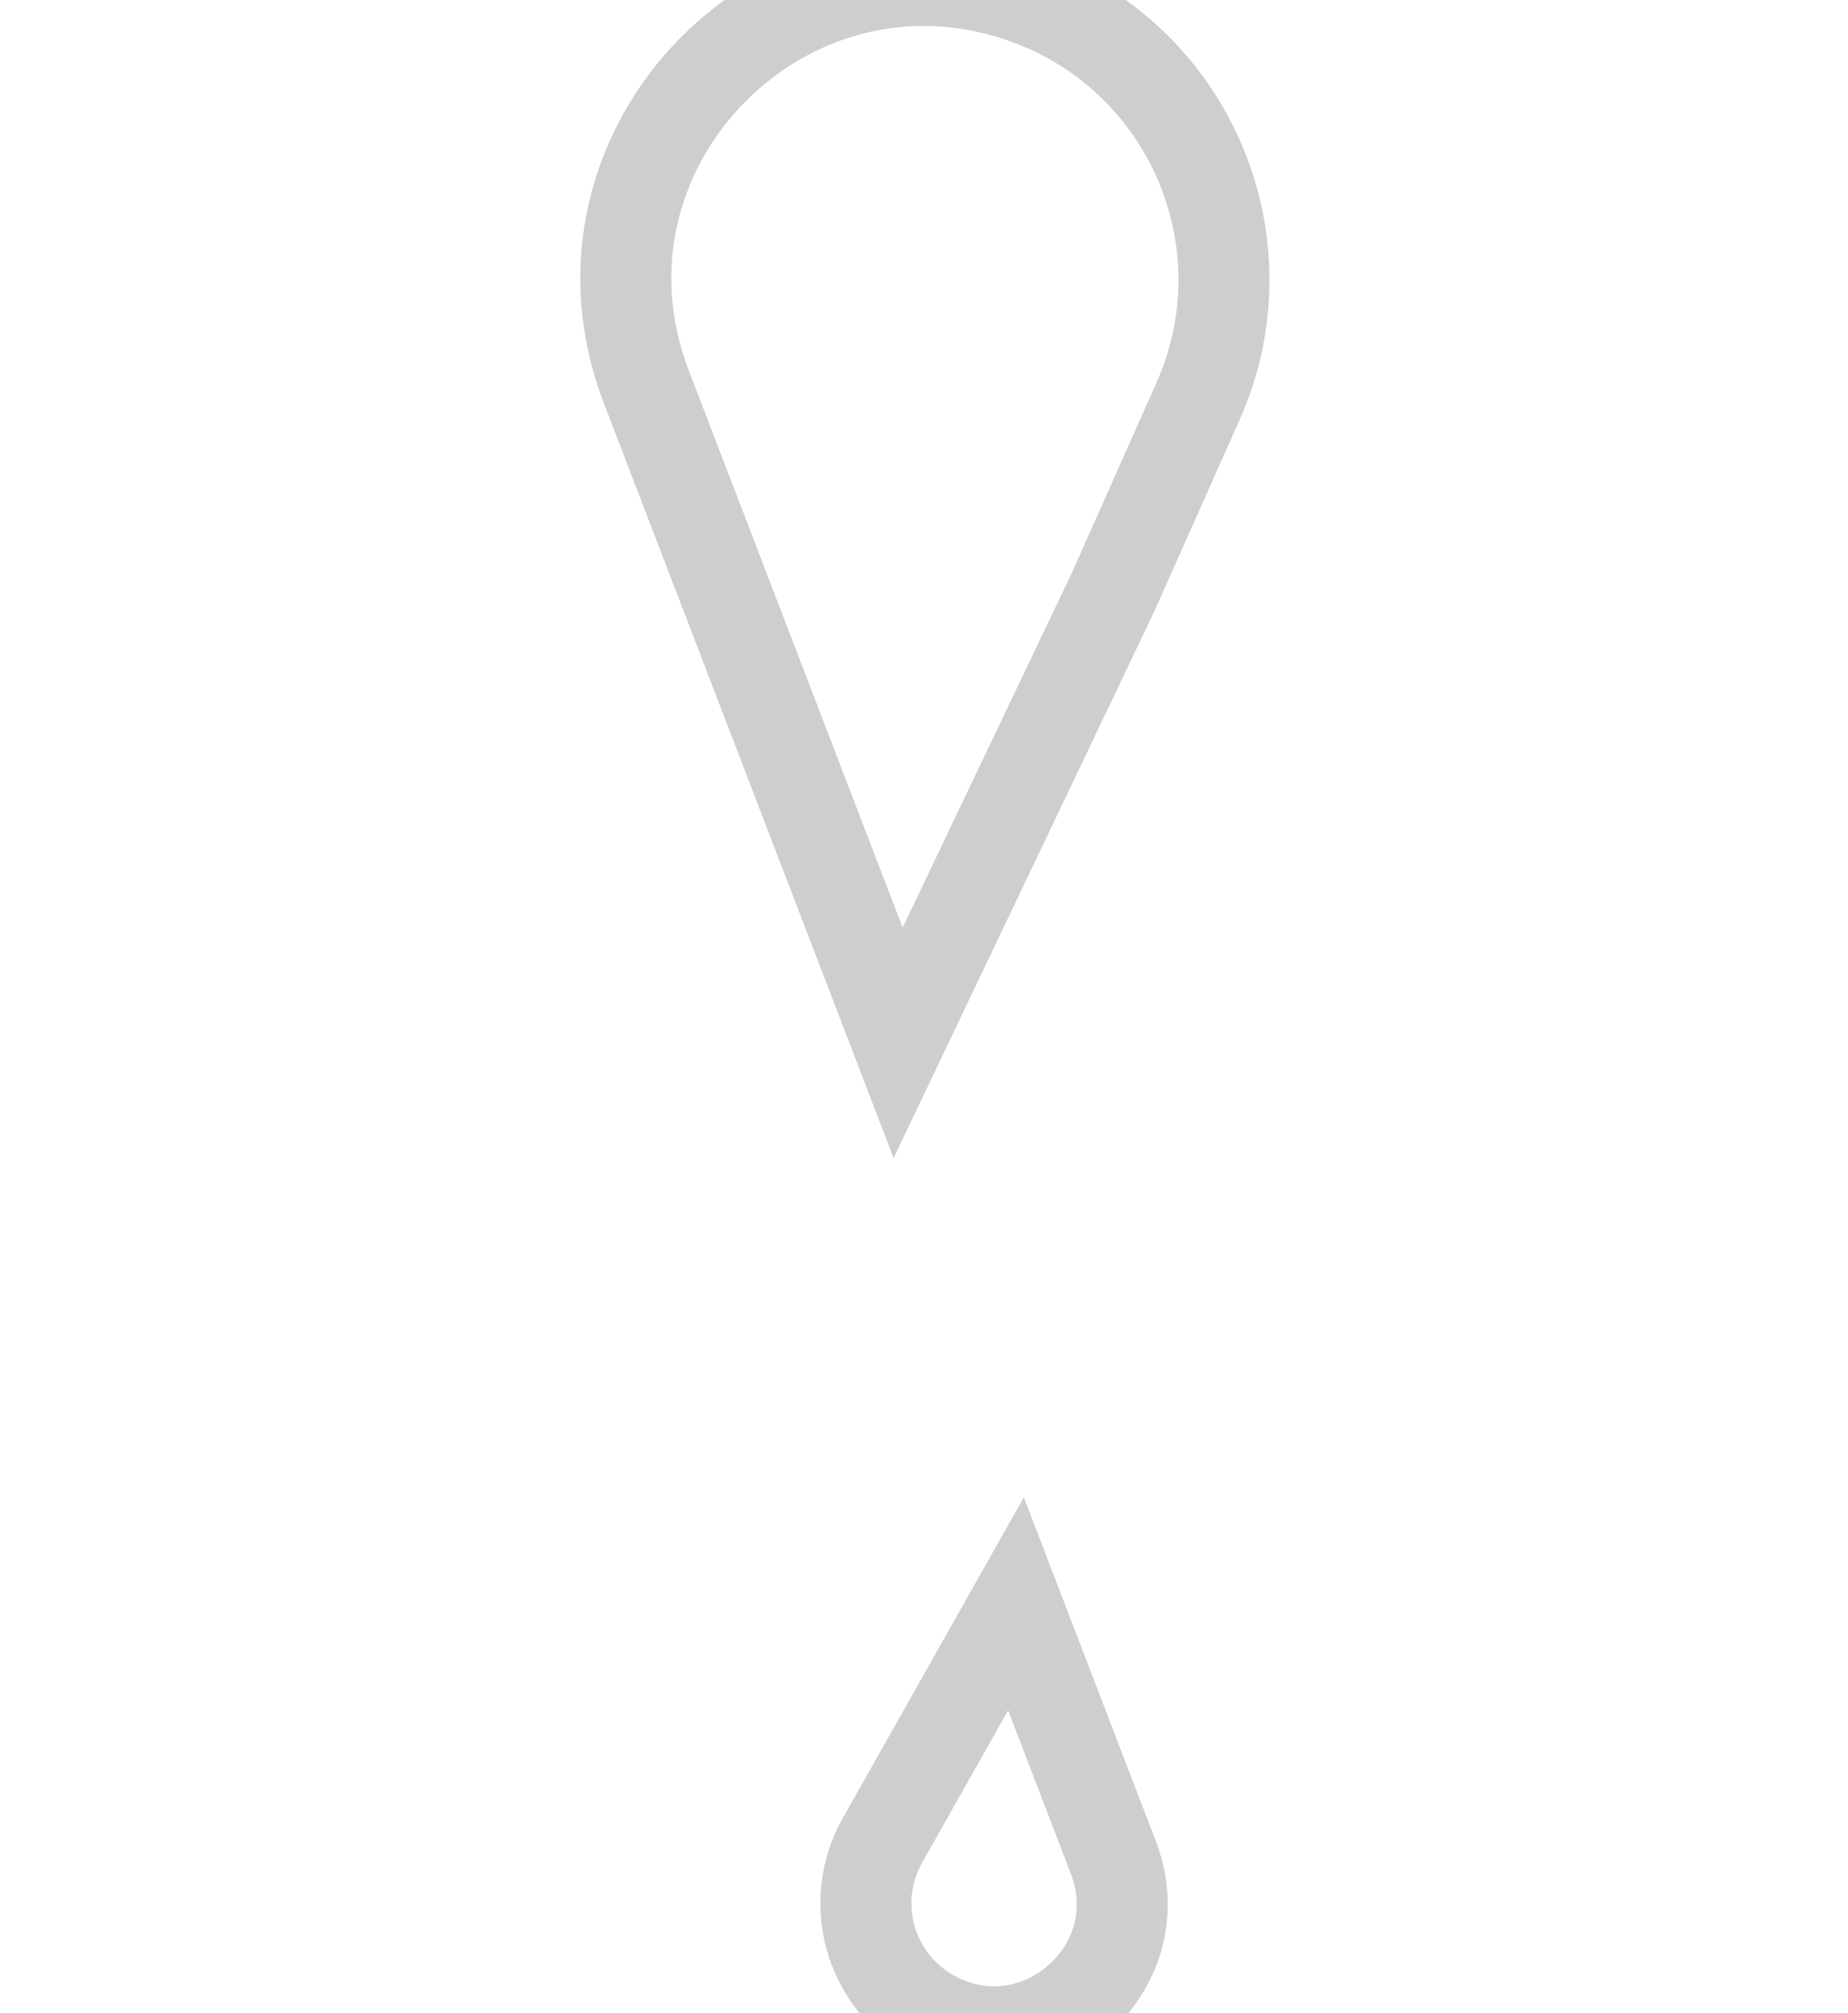
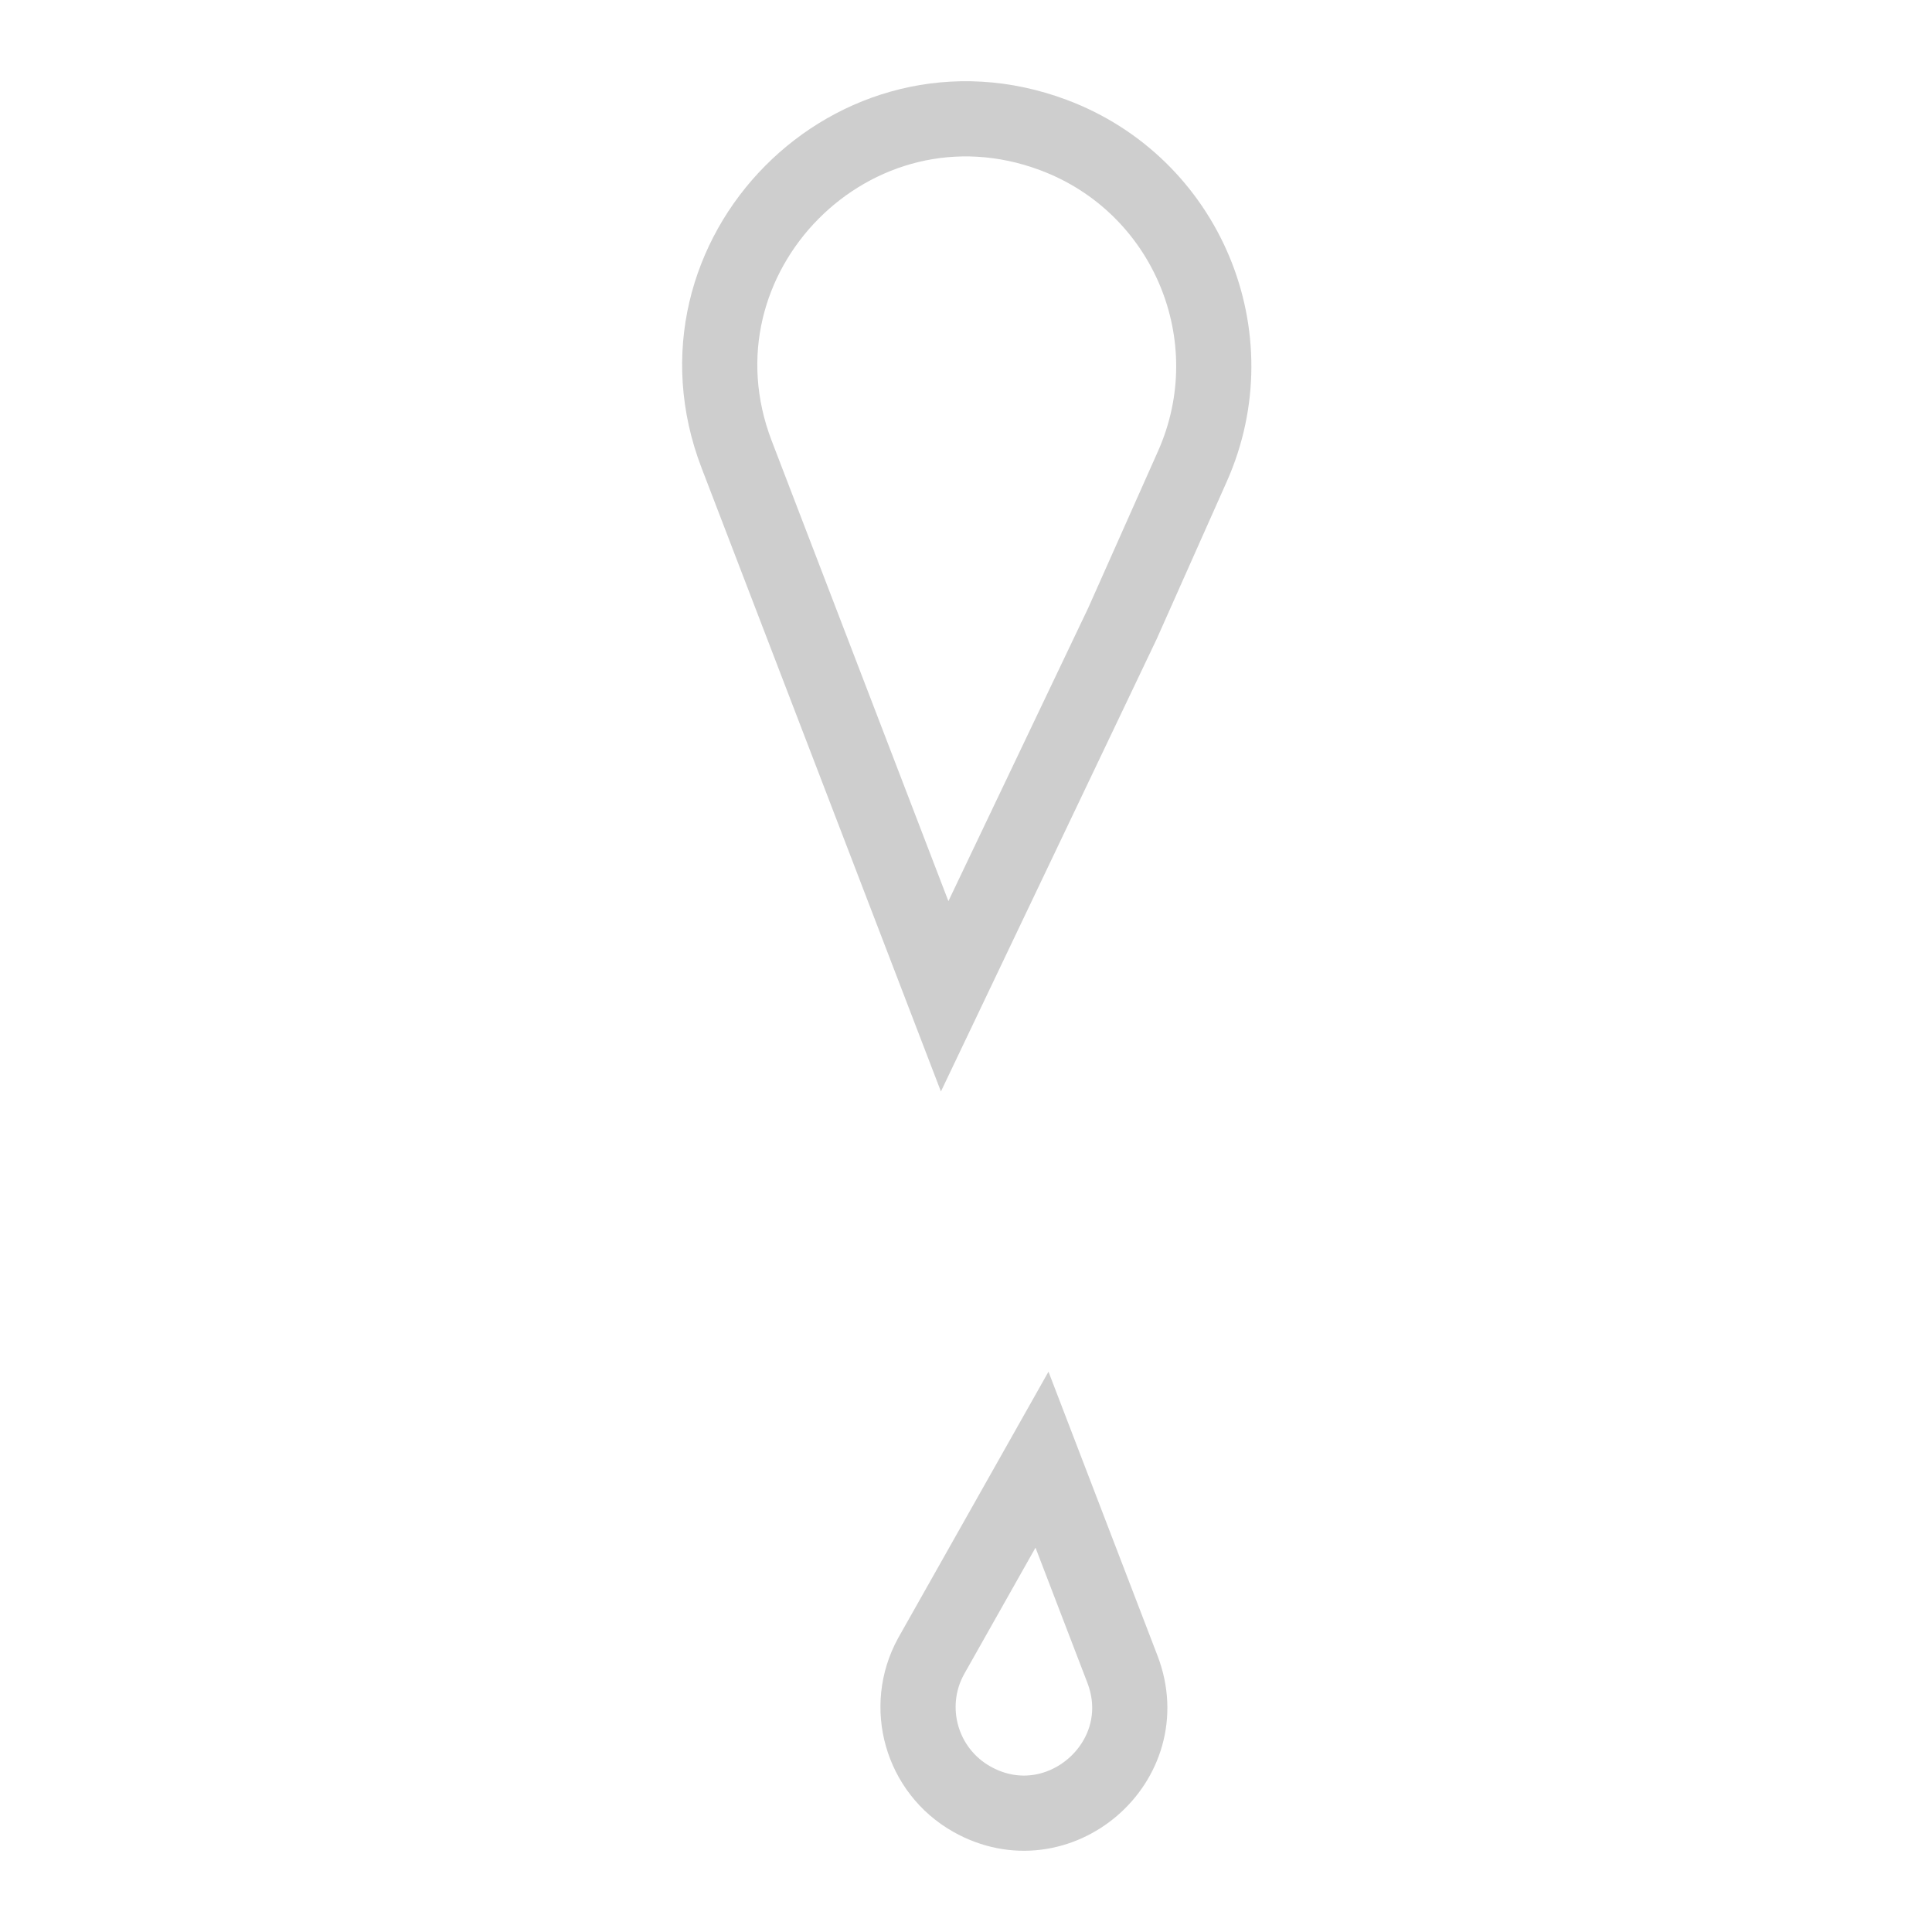
- <svg xmlns="http://www.w3.org/2000/svg" width="1880" height="2048" viewBox="0 0 1880 2048" fill="none">
-   <path d="M1132.67 1889.78C1176.44 2003.81 1053.24 2109.92 946.959 2049.72C884.462 2014.32 862.439 1935 897.742 1872.44L1033.61 1631.72L1132.67 1889.78ZM657.53 393.581C563.664 149.051 802.463 -91.742 1047.77 0.088C1211.73 61.469 1290.04 248.341 1218.83 408.279L1132.65 601.858L913.717 1060.97L657.53 393.581Z" stroke="#151515" stroke-opacity="0.21" stroke-width="92.61" />
+ <svg xmlns="http://www.w3.org/2000/svg" width="1880" height="1880" viewBox="0 0 1880 1880" fill="none">
+   <path d="M1092.21 1624.26C1126.79 1714.34 1029.46 1798.17 945.497 1750.61C896.51 1722.86 879.001 1660.95 905.971 1611.72L906.617 1610.56L1013.95 1420.39L1092.21 1624.26ZM716.849 442.259C642.695 249.08 831.347 58.854 1025.13 131.4C1154.66 179.89 1216.54 327.519 1160.28 453.871L1092.2 606.789L919.237 969.498L716.849 442.259Z" stroke="#151515" stroke-opacity="0.21" stroke-width="73.162" />
</svg>
